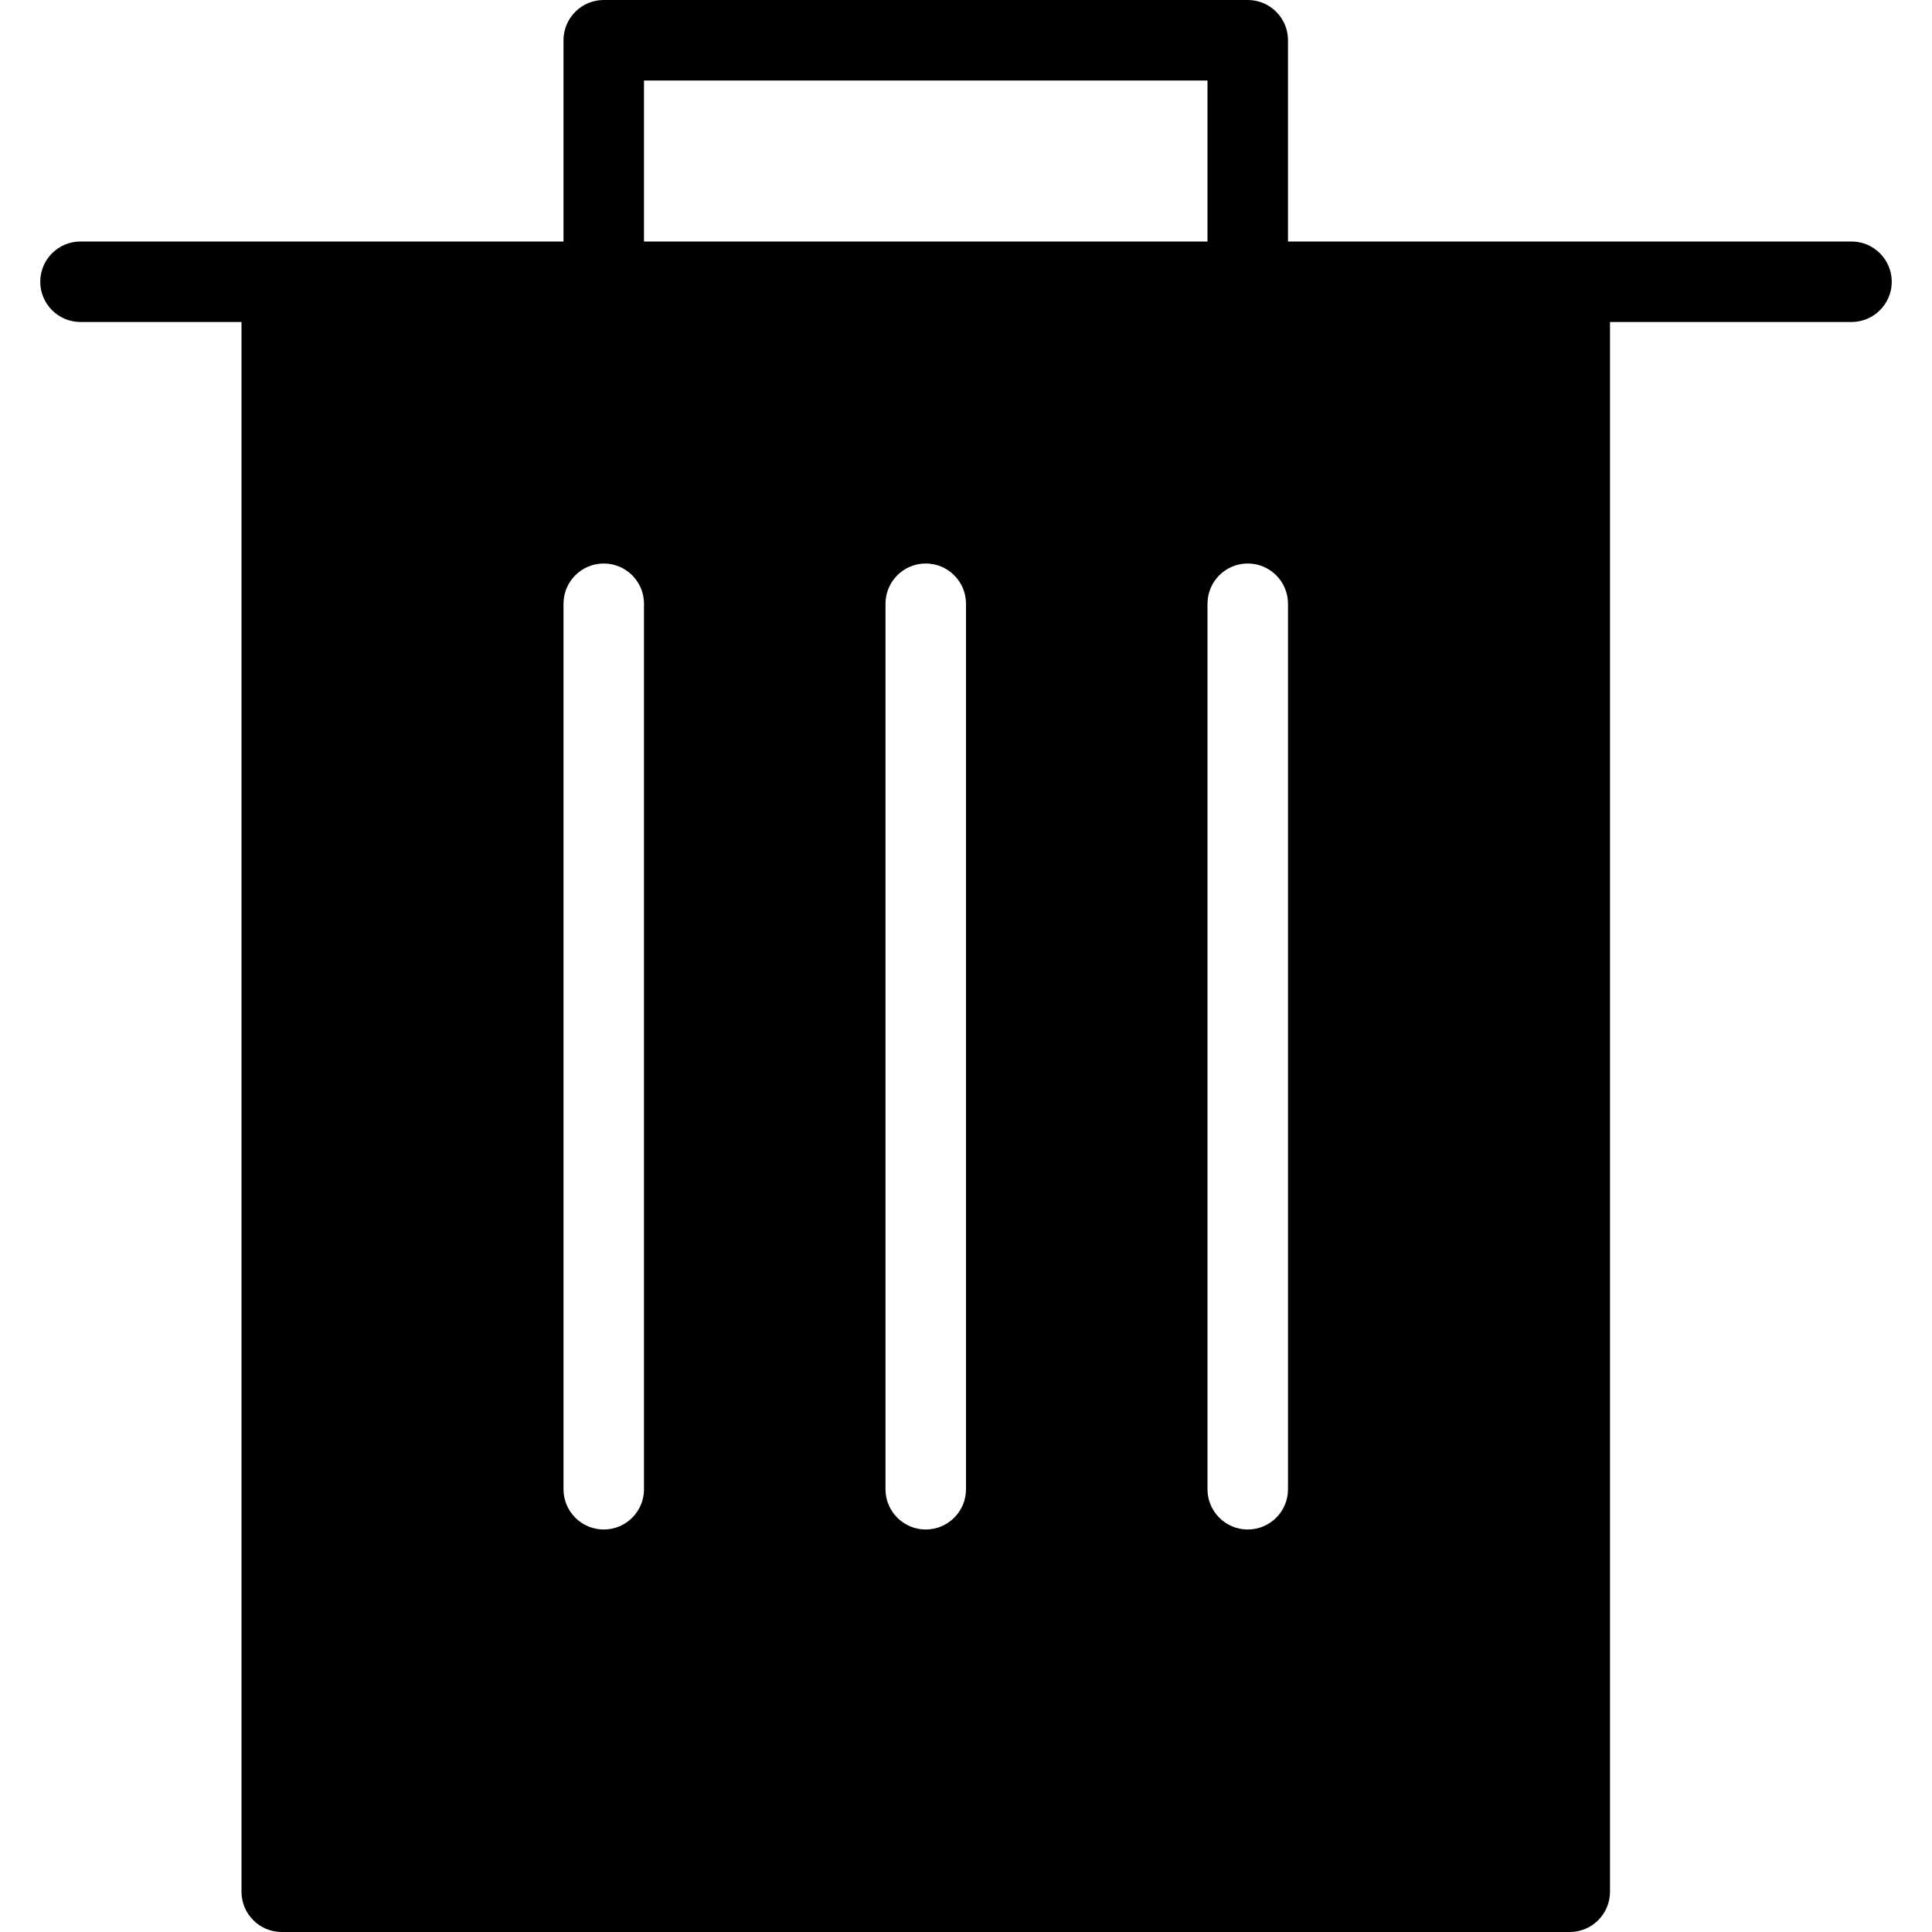
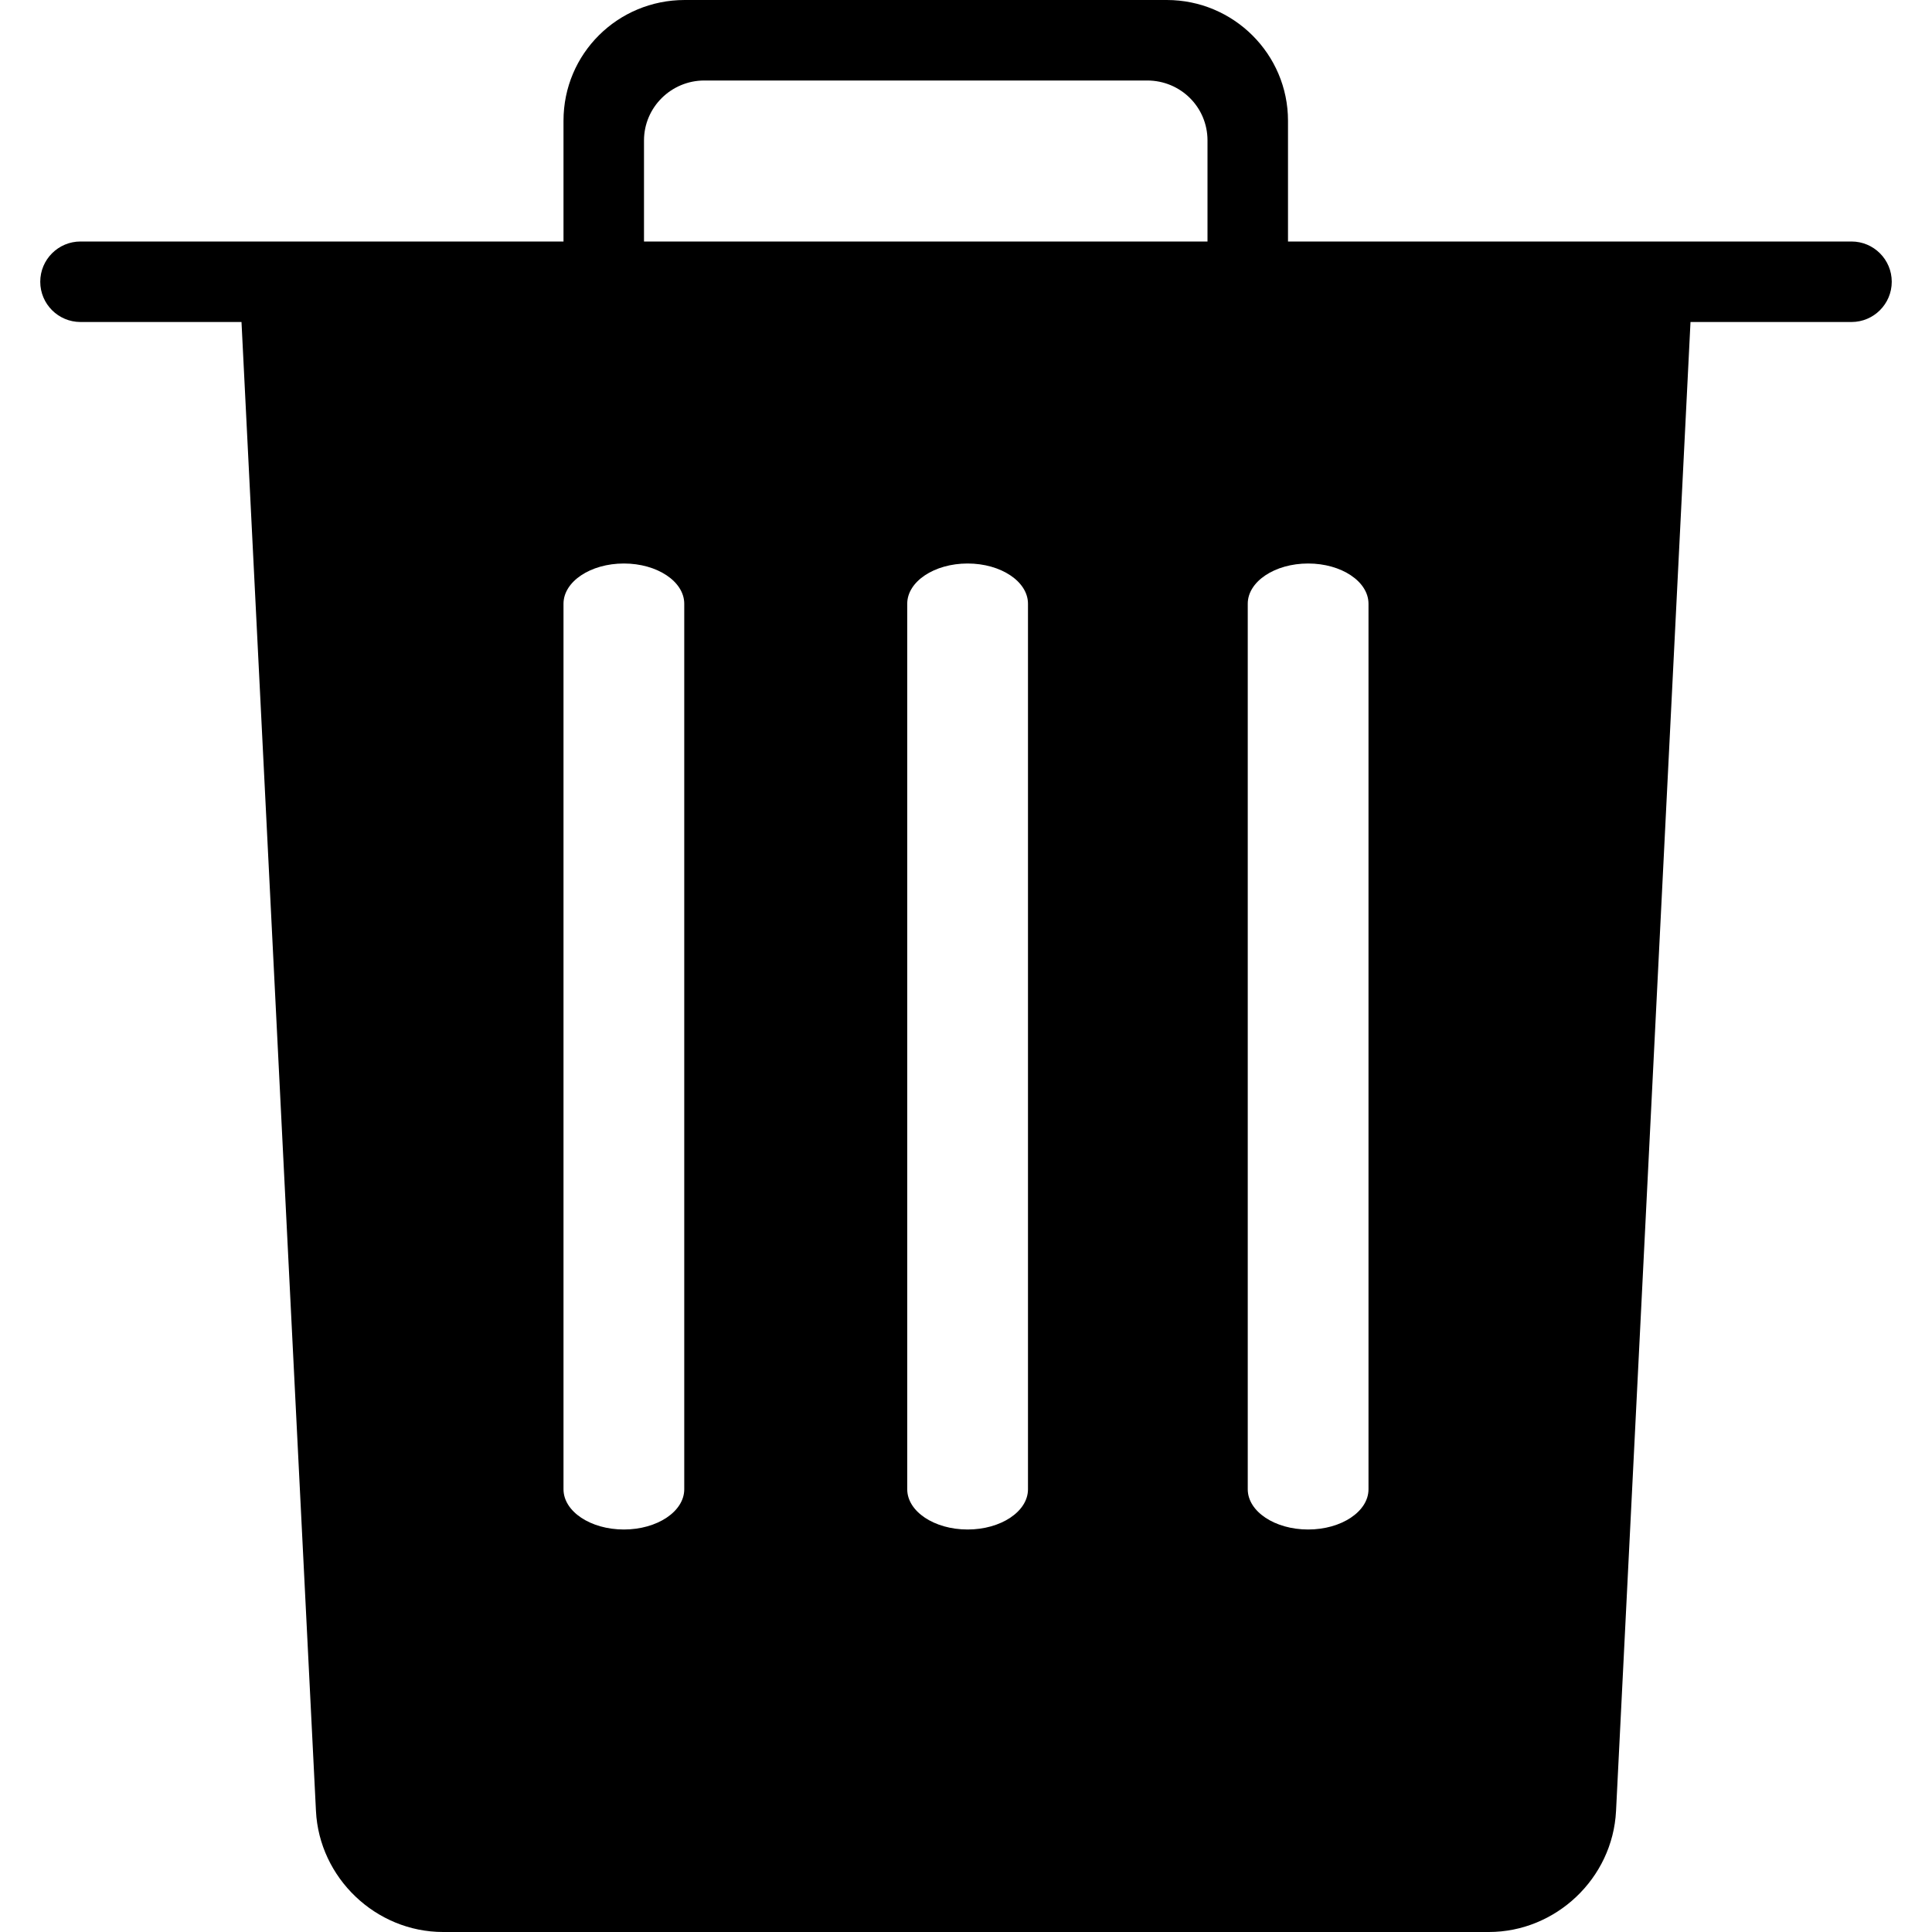
- <svg xmlns="http://www.w3.org/2000/svg" version="1.1" id="Filled_Icons" x="0px" y="0px" width="24px" height="24px" viewBox="0 0 24 24" enable-background="new 0 0 24 24" xml:space="preserve">
-   <g>
-     <path d="M23,3h-3.5H16V0.5C16,0.224,15.776,0,15.5,0h-8C7.224,0,7,0.224,7,0.5V3H3.5H1C0.724,3,0.5,3.224,0.5,3.5   C0.5,3.776,0.724,4,1,4h2v19.5C3,23.776,3.224,24,3.5,24h16c0.276,0,0.5-0.224,0.5-0.5V4h3c0.276,0,0.5-0.224,0.5-0.5   C23.5,3.224,23.276,3,23,3z M8,18.5C8,18.776,7.776,19,7.5,19S7,18.776,7,18.5v-11C7,7.224,7.224,7,7.5,7S8,7.224,8,7.5V18.5z M8,1   h7v2H8V1z M12,18.5c0,0.276-0.224,0.5-0.5,0.5S11,18.776,11,18.5v-11C11,7.224,11.224,7,11.5,7S12,7.224,12,7.5V18.5z M16,18.5   c0,0.276-0.224,0.5-0.5,0.5S15,18.776,15,18.5v-11C15,7.224,15.224,7,15.5,7S16,7.224,16,7.5V18.5z" />
+ <svg xmlns="http://www.w3.org/2000/svg" width="24px" height="24px" viewBox="0 0 24 24" version="1.1">
+   <defs />
+   <g id="Icons" stroke="none" stroke-width="1">
+     <g id="trash">
+       <path d="M18.5,3 L23,3 C23.276,3 23.5,3.224 23.5,3.5 C23.5,3.776 23.276,4 23,4 L21,4 L20.075,22.497 C20.033,23.335 19.326,24 18.495,24 L5.505,24 C4.667,24 3.966,23.327 3.925,22.497 L3,4 L1,4 C0.724,4 0.5,3.776 0.5,3.5 C0.5,3.224 0.724,3 1,3 L3.5,3 L7,3 L7,1.5 C7,0.666 7.674,0 8.506,0 L14.494,0 C15.324,0 16,0.672 16,1.5 L16,3 L18.5,3 Z M14.251,1 L8.749,1 C8.338,1 8,1.333 8,1.745 L8,3 L15,3 L15,1.745 C15,1.33 14.665,1 14.251,1 Z M7.75,19 C8.164,19 8.5,18.776 8.5,18.5 L8.5,7.5 C8.5,7.224 8.164,7 7.75,7 C7.336,7 7,7.224 7,7.5 L7,18.5 C7,18.776 7.336,19 7.75,19 Z M12.02,19 C12.434,19 12.77,18.776 12.77,18.5 L12.77,7.5 C12.77,7.224 12.434,7 12.02,7 C11.606,7 11.27,7.224 11.27,7.5 L11.27,18.5 C11.27,18.776 11.606,19 12.02,19 Z M16.25,19 C16.664,19 17,18.776 17,18.5 L17,7.5 C17,7.224 16.664,7 16.25,7 C15.836,7 15.5,7.224 15.5,7.5 L15.5,18.5 C15.5,18.776 15.836,19 16.25,19 Z" id="Combined-Shape" />
+     </g>
  </g>
</svg>
